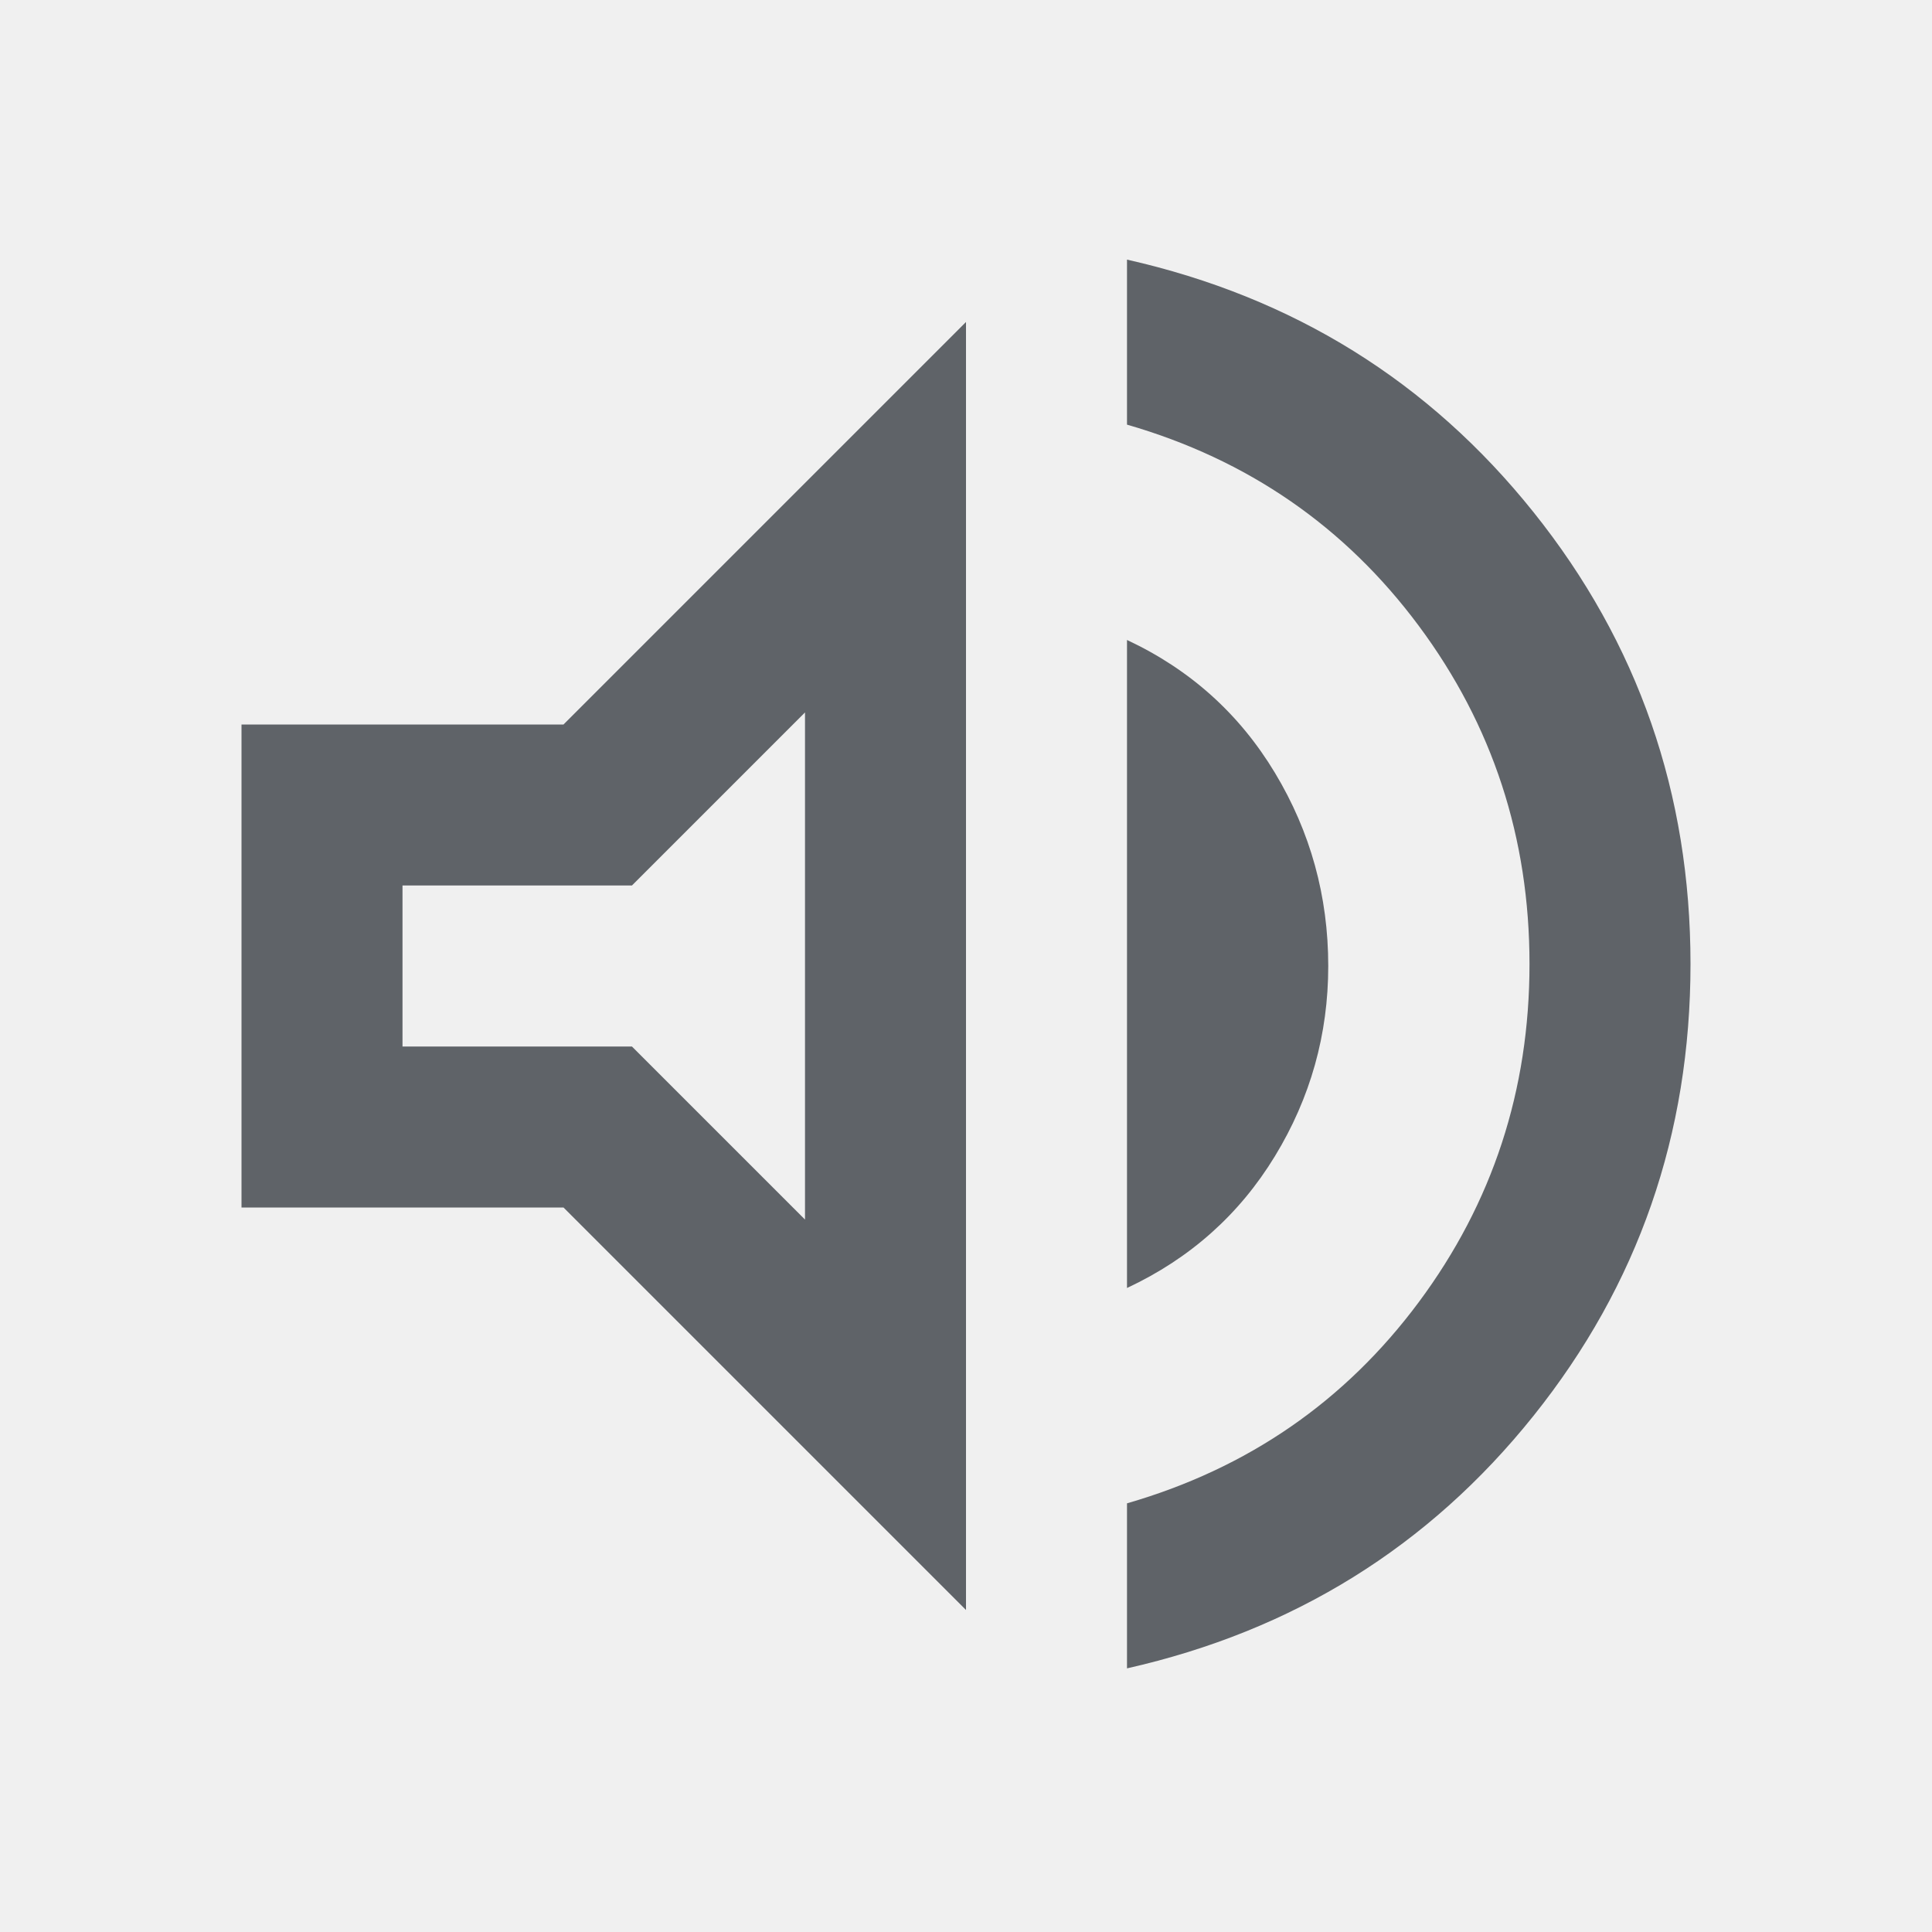
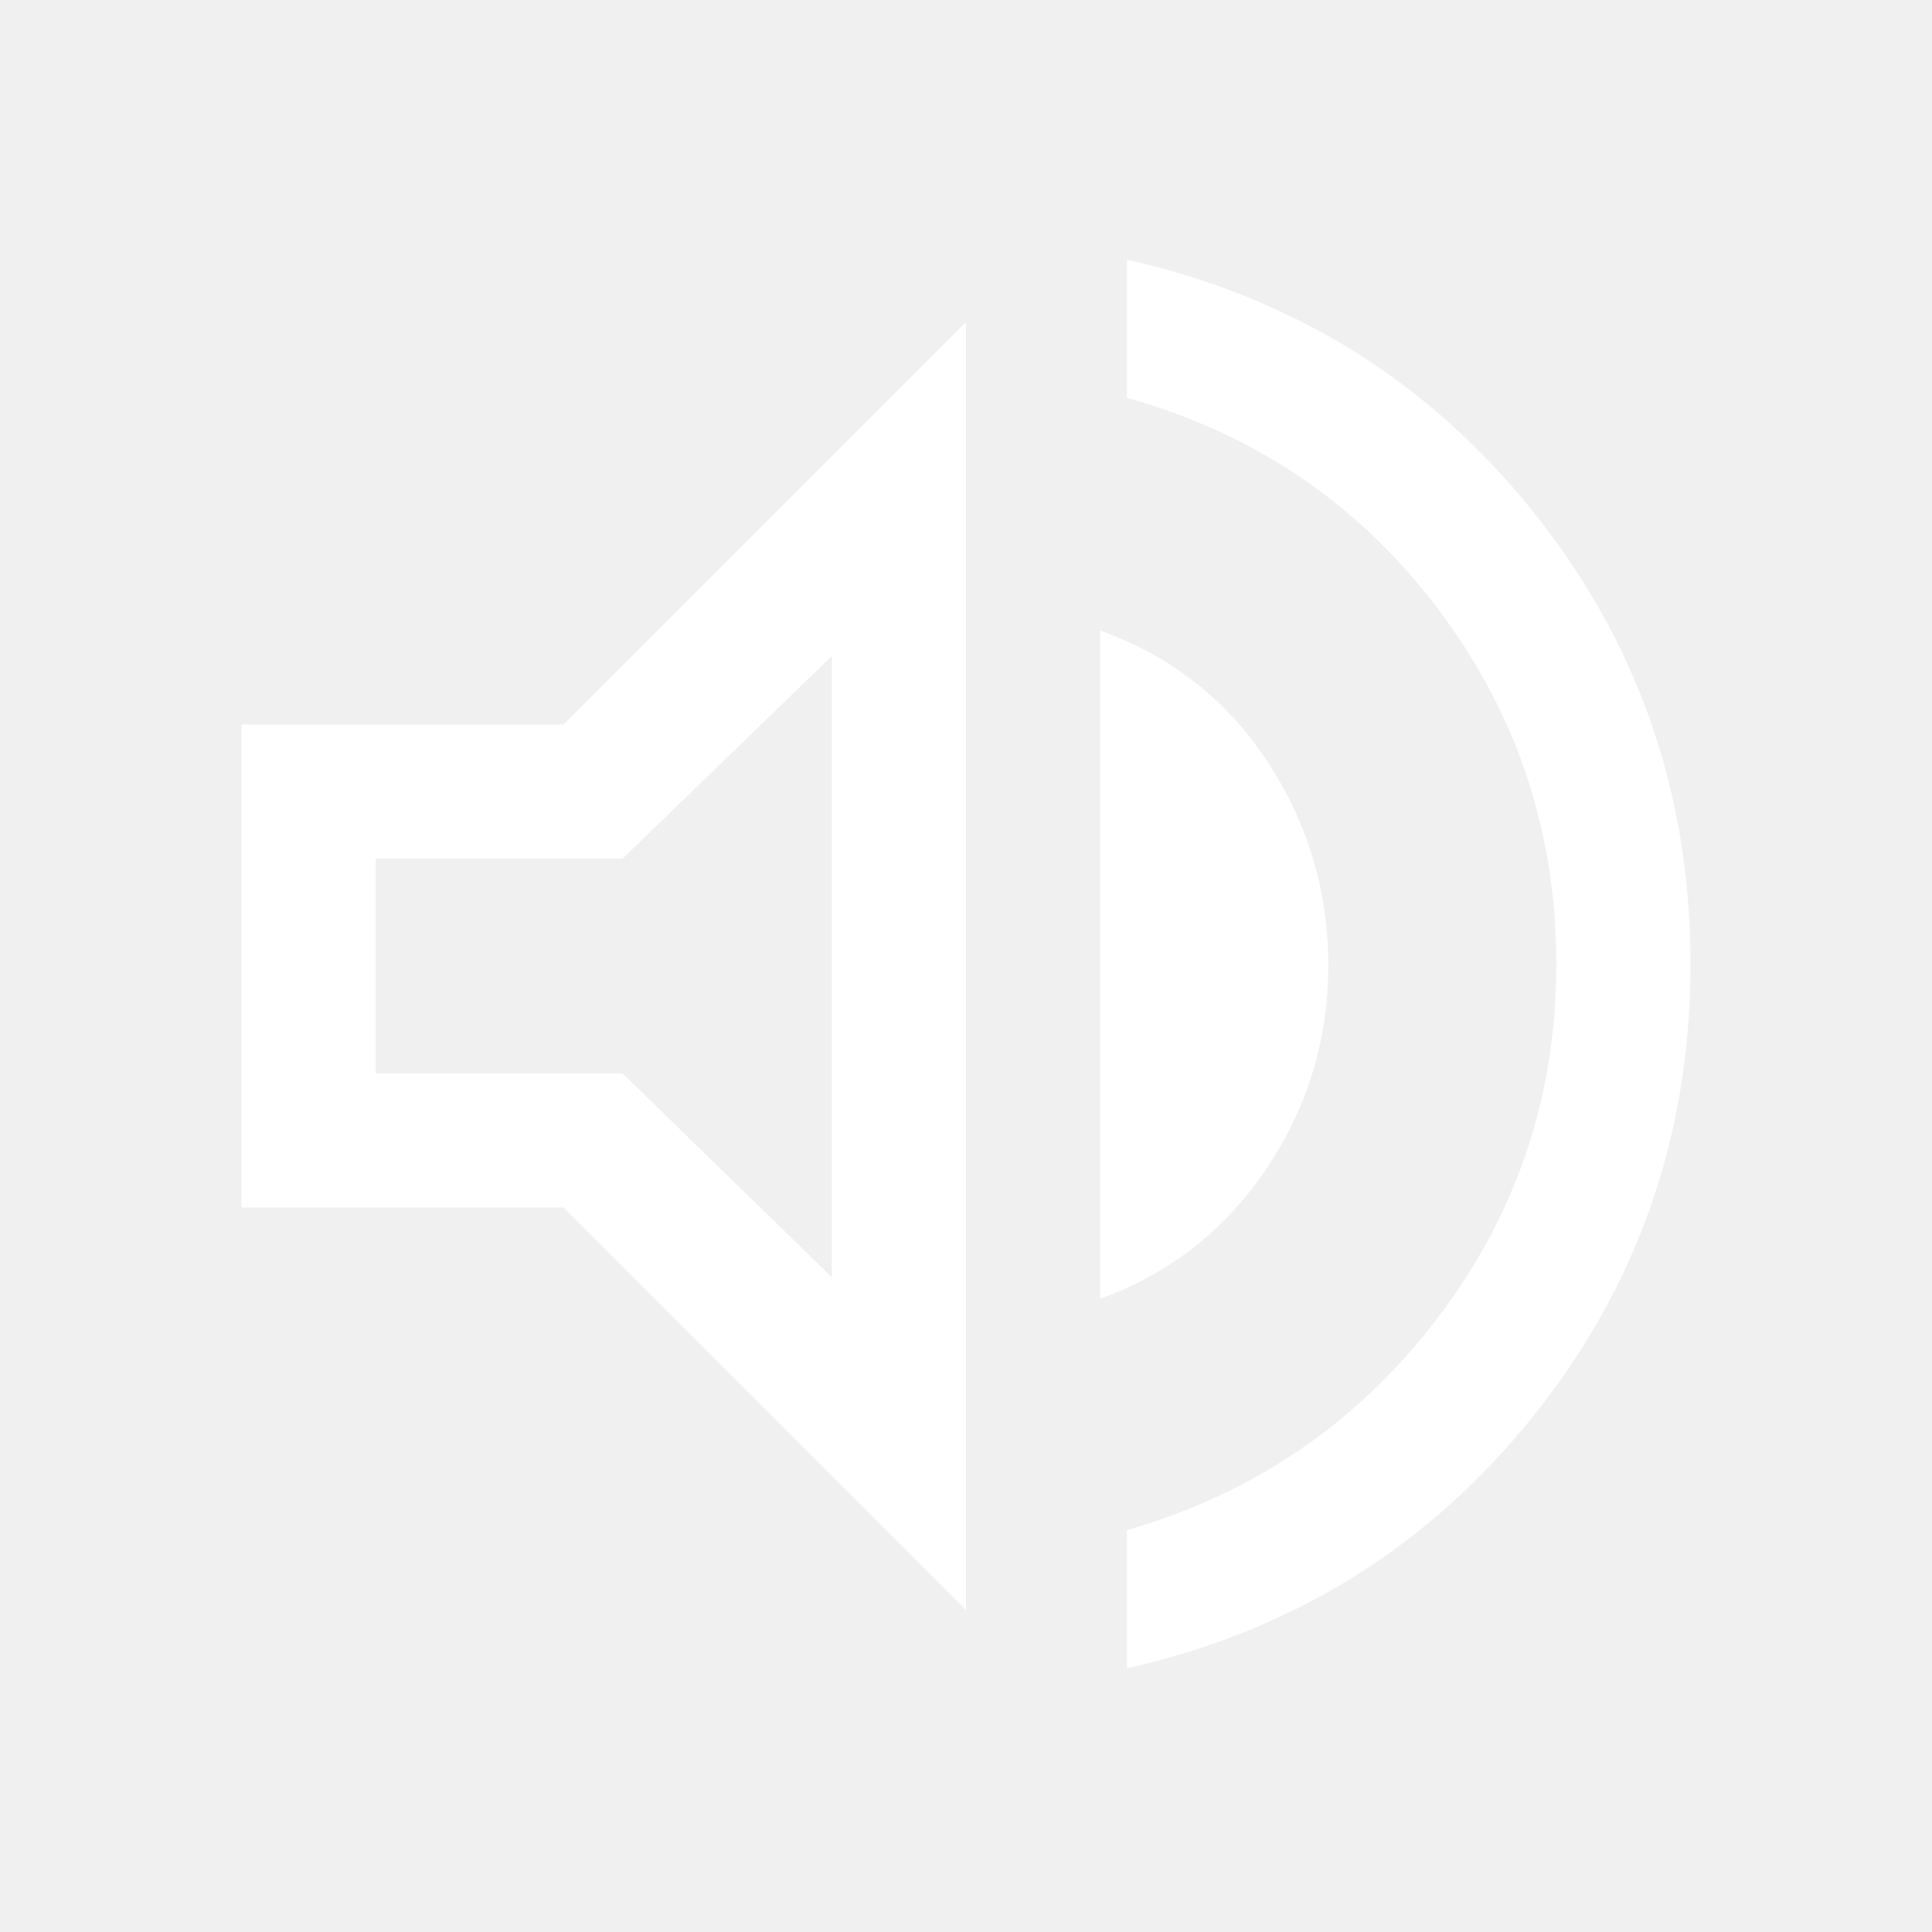
- <svg xmlns="http://www.w3.org/2000/svg" height="24px" viewBox="0 -960 960 960" width="24px" fill="#5f6368">
-   <path d="M560-131v-82q90-26 145-100t55-168q0-94-55-168T560-749v-82q124 28 202 125.5T840-481q0 127-78 224.5T560-131ZM120-360v-240h160l200-200v640L280-360H120Zm440 40v-322q47 22 73.5 66t26.5 96q0 51-26.5 94.5T560-320ZM400-606l-86 86H200v80h114l86 86v-252ZM300-480Z" />
+ <svg xmlns="http://www.w3.org/2000/svg" height="40px" viewBox="0 -960 960 960" width="40px" fill="#ffffff">
+   <path d="M560-131v-68.67q94.67-27.33 154-105 59.33-77.66 59.33-176.33 0-98.67-59-176.67-59-78-154.33-104.66V-831q124 28 202 125.5T840-481q0 127-78 224.5T560-131ZM120-360v-240h160l200-200v640L280-360H120Zm426.67 45.33v-332Q599-628 629.5-582T660-480q0 55-30.83 100.83-30.84 45.84-82.5 64.5ZM413.33-634l-104 100.67H186.67v106.66h122.66l104 101.34V-634Zm-96 154Z" />
</svg>
